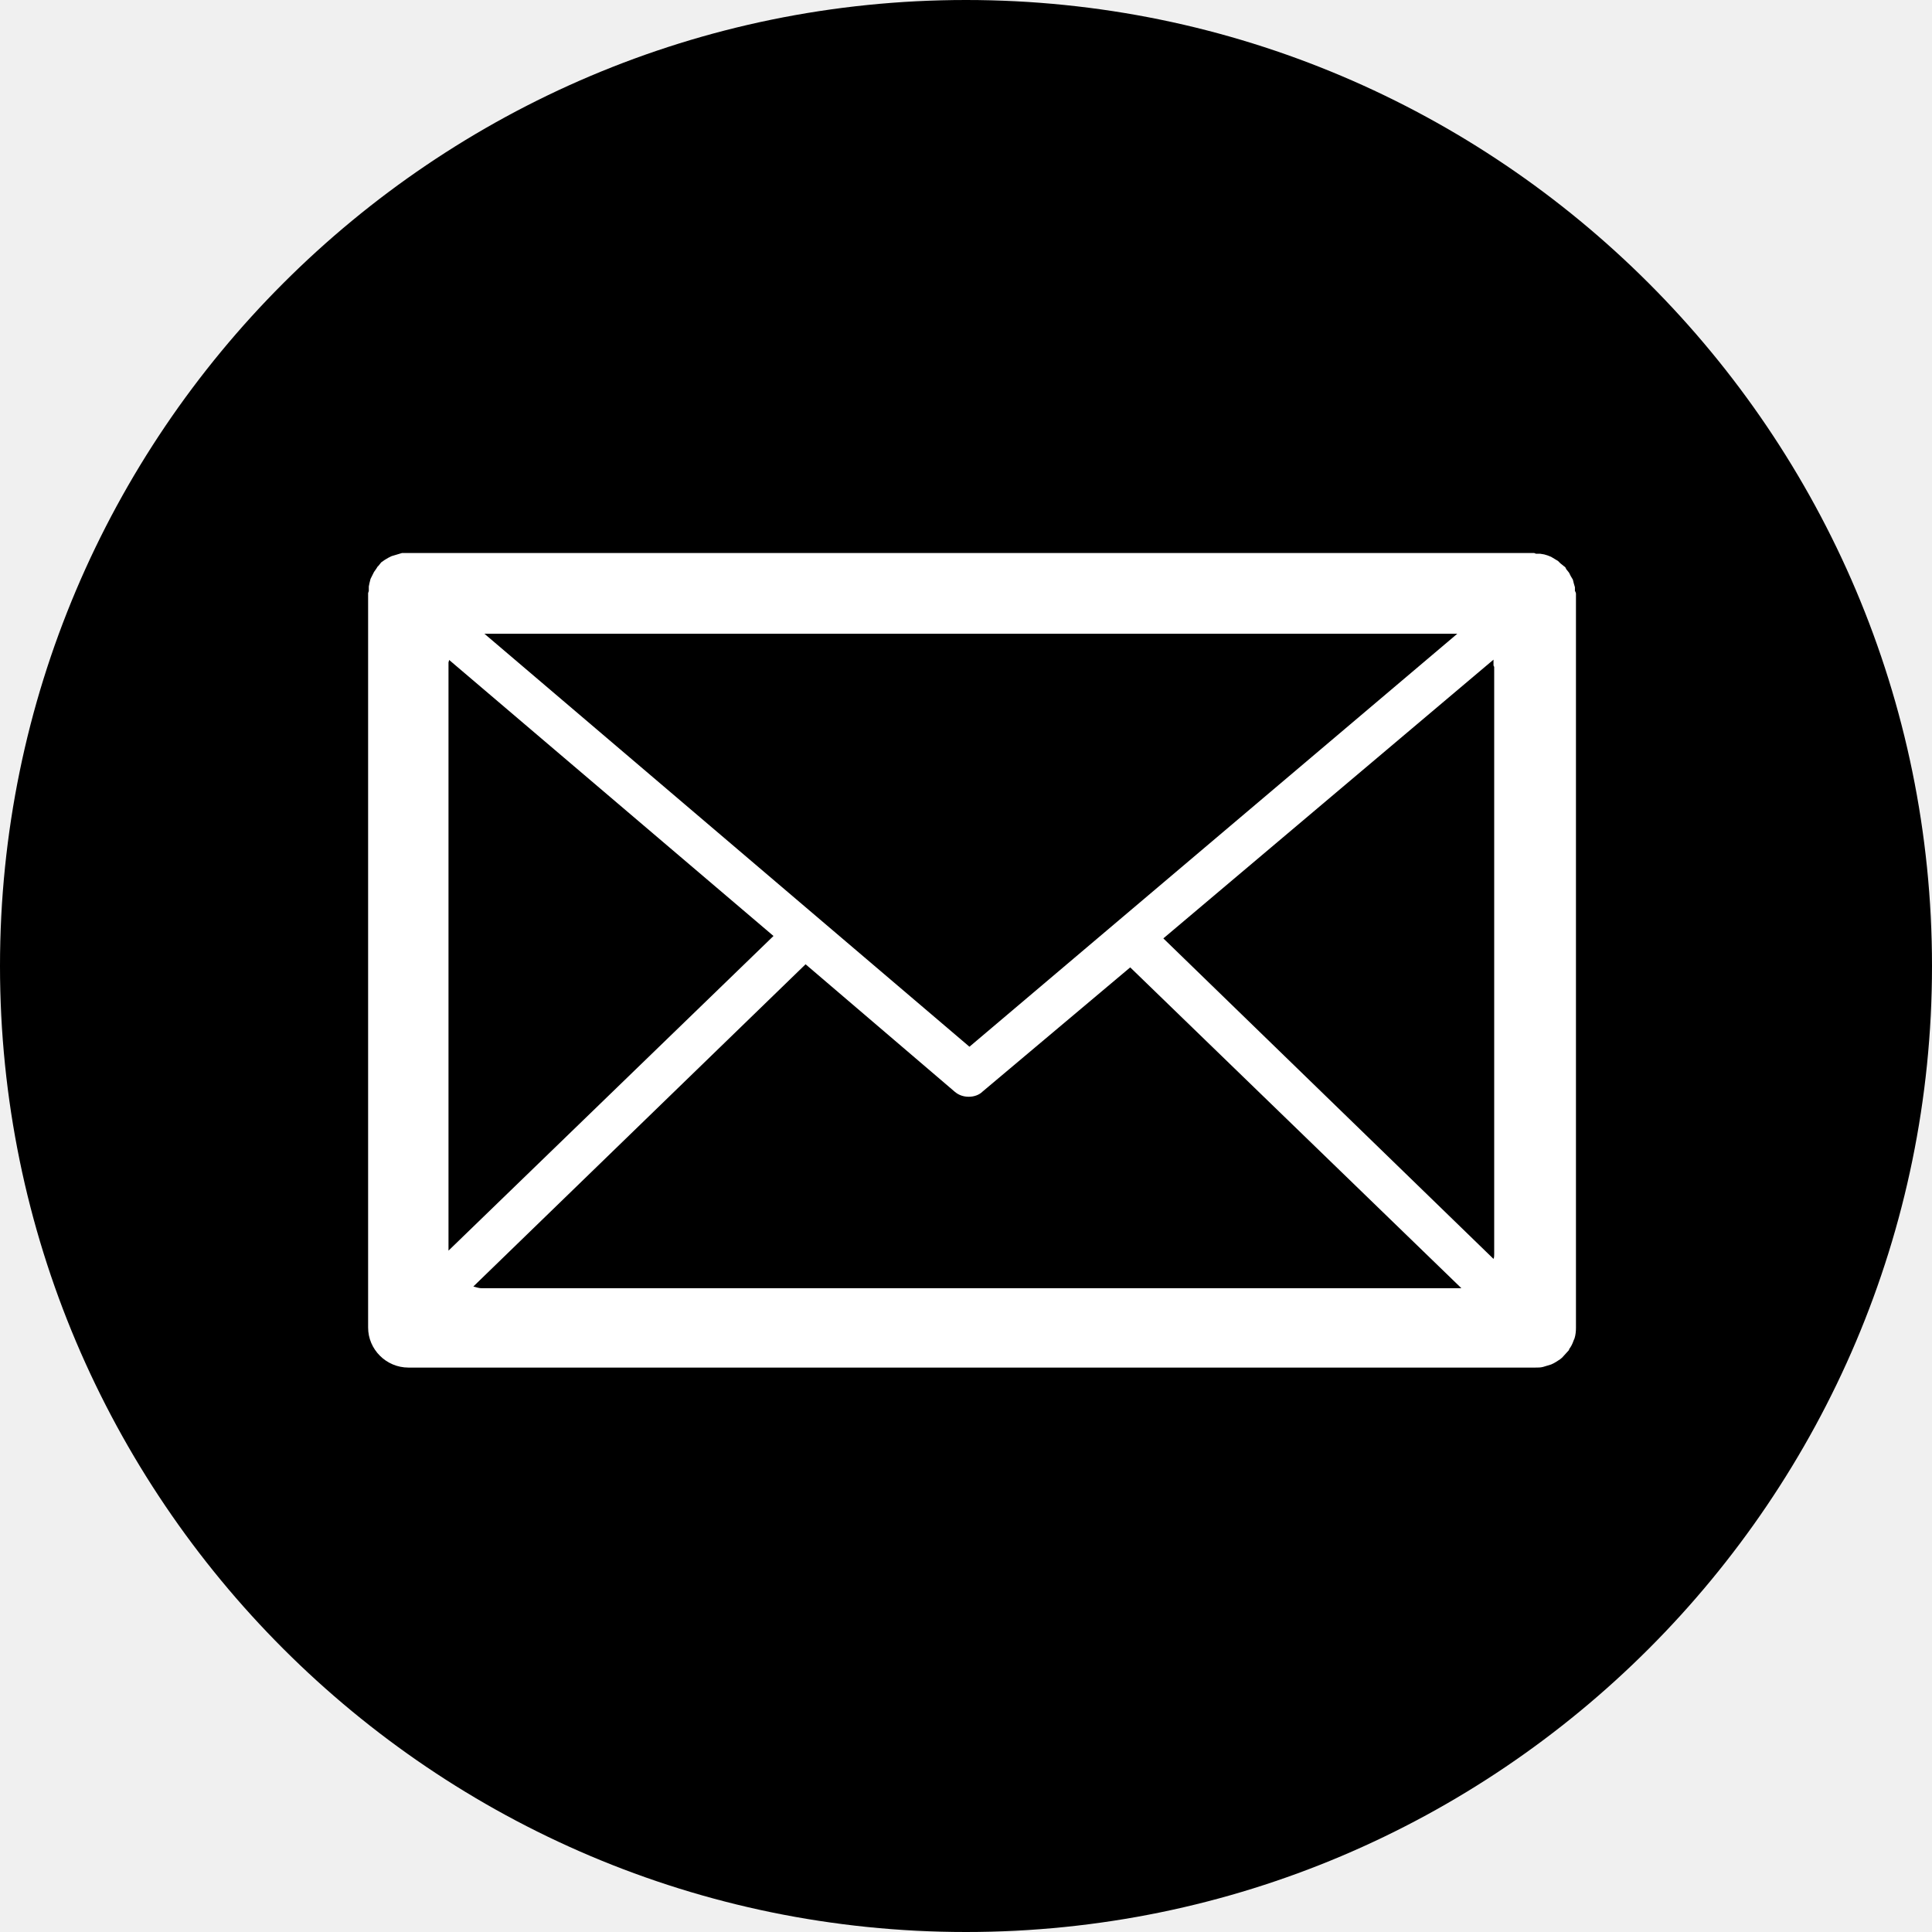
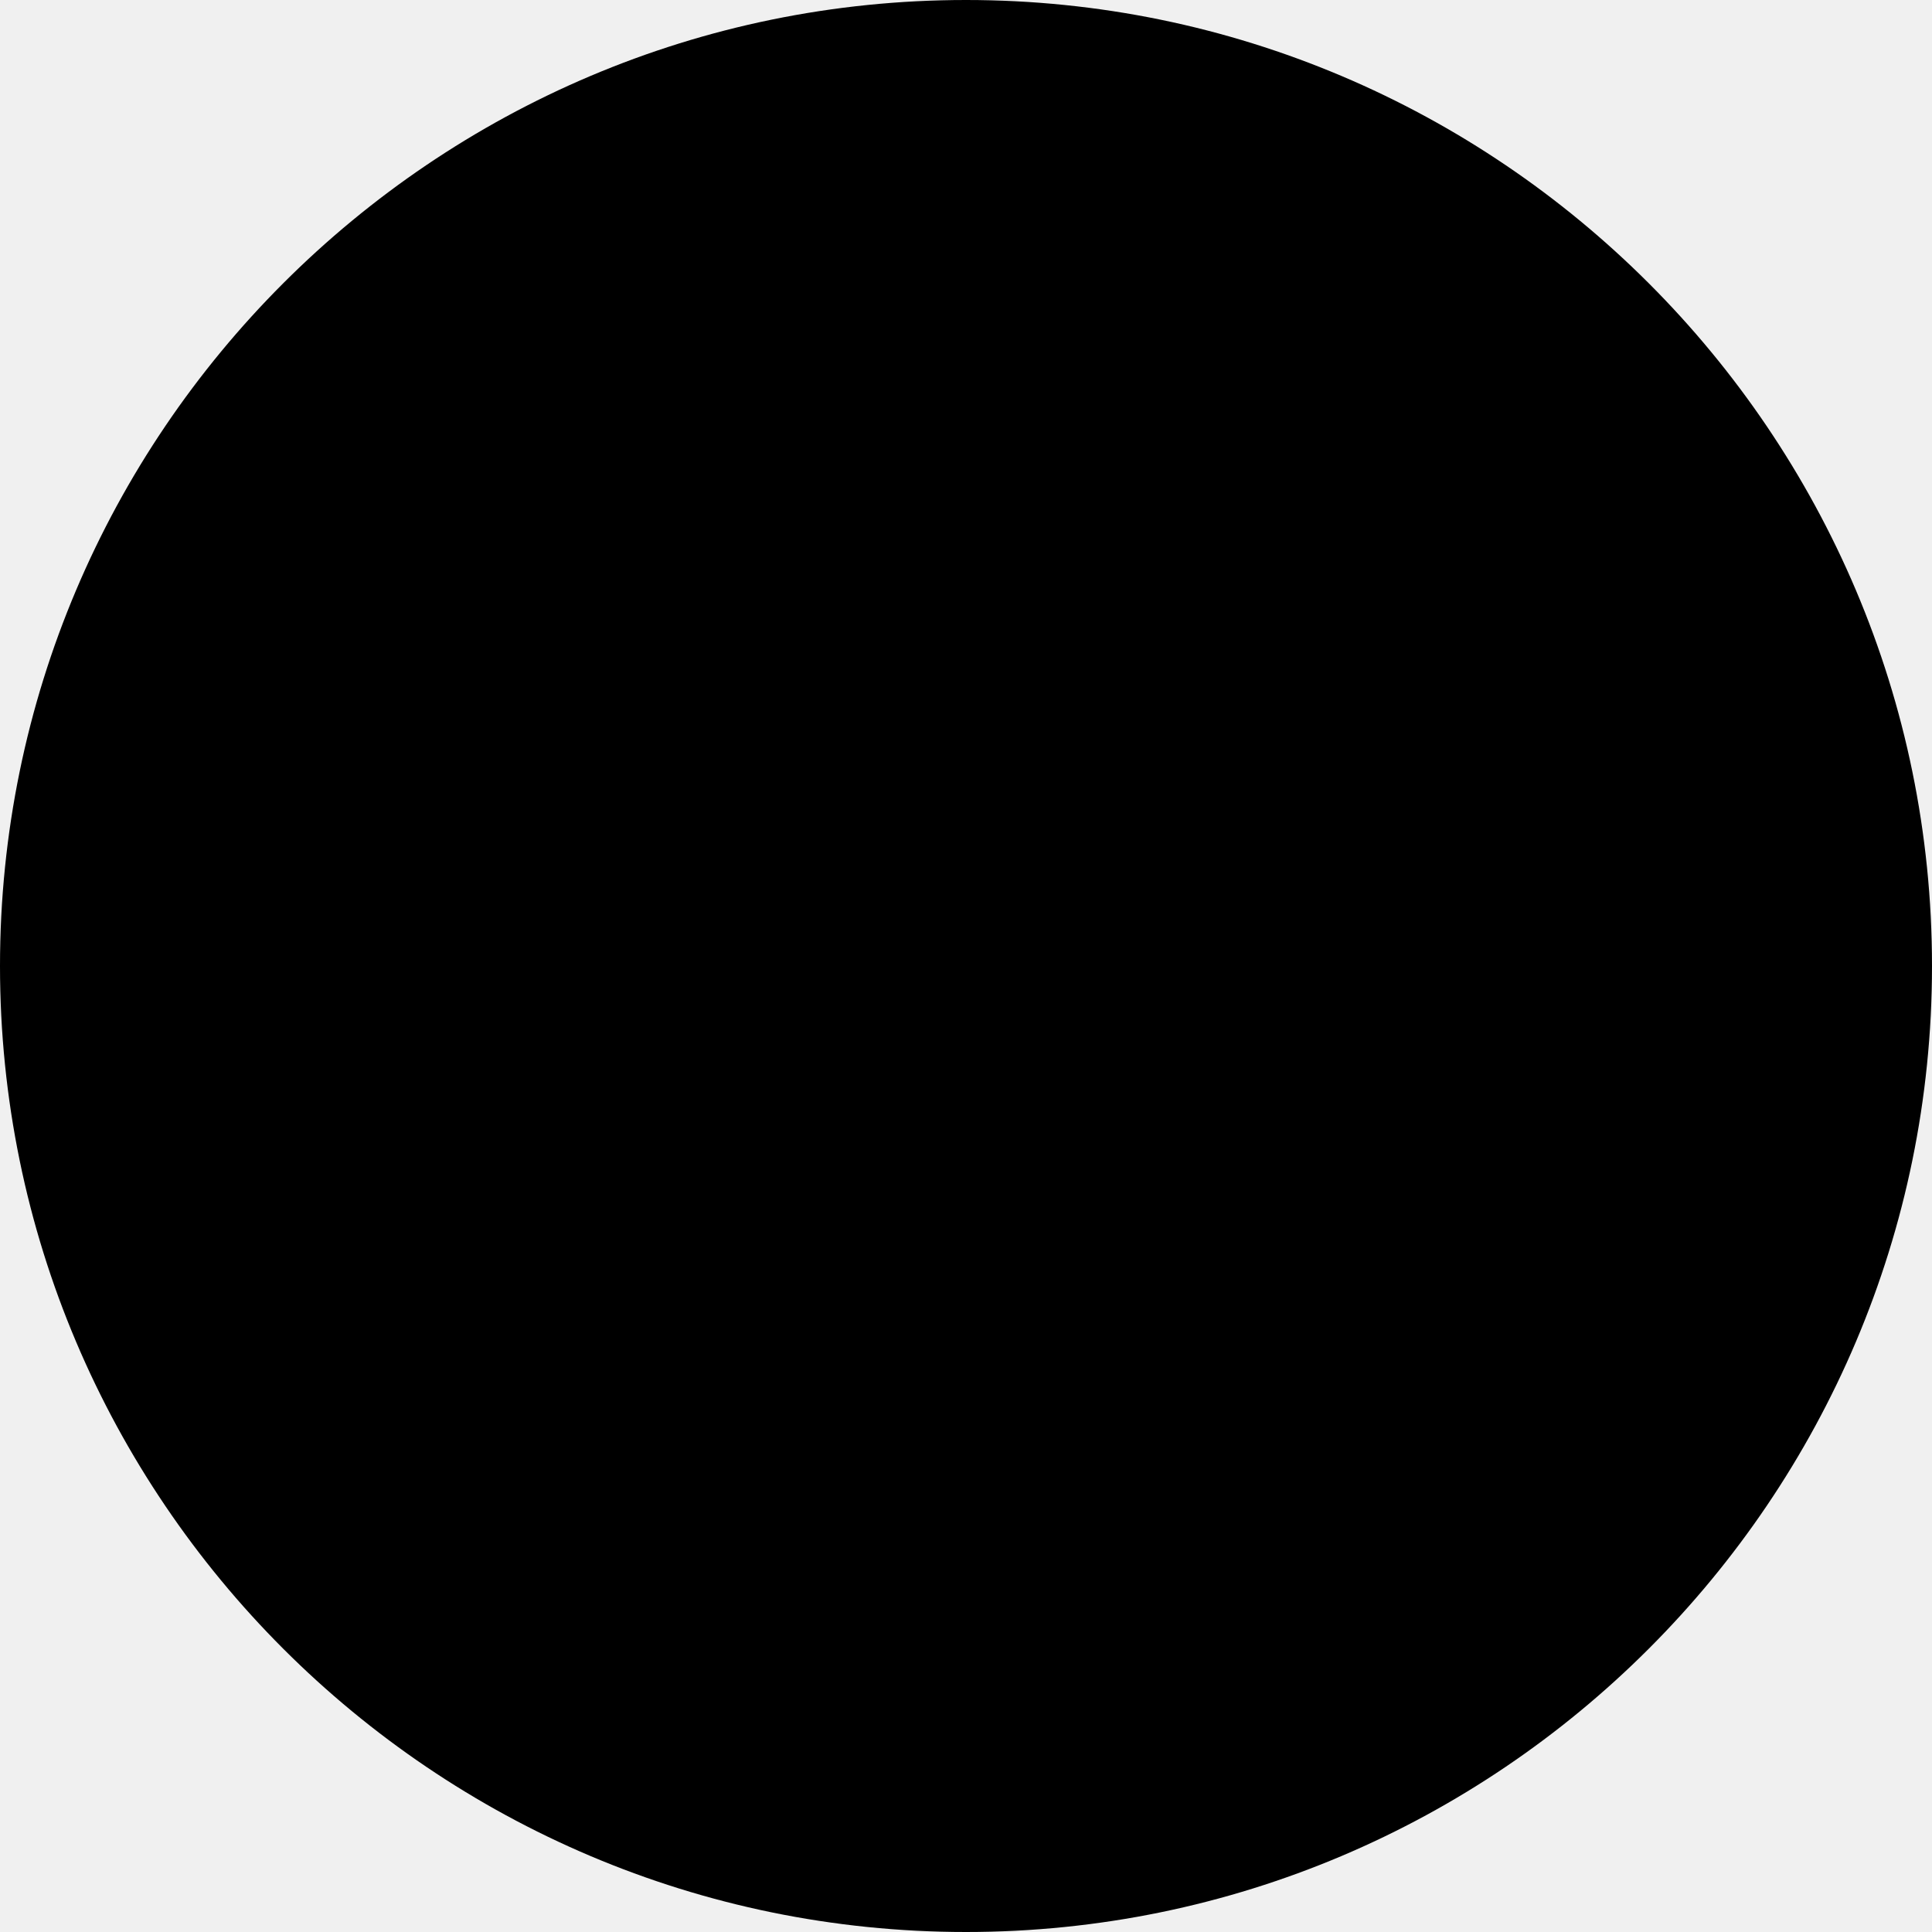
<svg xmlns="http://www.w3.org/2000/svg" width="56" height="56" viewBox="0 0 56 56">
-   <g fill="none">
-     <path fill="#000" d="M28 0C12.56 0 0 12.56 0 28s12.56 28 28 28 28-12.56 28-28S43.44 0 28 0" />
-     <path fill="#FFF" d="M45.65 17.14v-.12l-.03-.1-.03-.12-.06-.1-.05-.1-.08-.1-.03-.06-.04-.03-.1-.08-.07-.07-.1-.06-.1-.06-.1-.04-.1-.03-.12-.02h-.12l-.05-.02H11.65l-.1.03-.1.03-.1.03-.1.05-.1.06-.1.07-.08.1-.03.03-.03.05-.07.1-.05.1-.05.1-.03.12-.02.1v.13l-.02.06V38.48c0 .63.52 1.16 1.17 1.16H44.5c.08 0 .16 0 .23-.02l.23-.07c.1-.04.18-.1.26-.15l.06-.05.2-.22v-.02c.06-.08.1-.16.13-.25l.03-.07c.03-.1.04-.2.04-.3V17.2l-.02-.06zM33.72 27.2l9.57-8.08v.17l.02.04v17.02c0 .05 0 .1-.02.14l-9.58-9.3zM13 36.27V19.2l.02-.07 9.4 8-9.43 9.13zm1.04-17.9h28.2L28.1 30.34 14.03 18.36zm-.08 18.97c-.08 0-.16-.03-.24-.05l9.63-9.34 4.33 3.7c.12.1.26.14.4.14.15 0 .3-.05.4-.15l4.28-3.6 9.6 9.3h-28.4z" />
-   </g>
+   <path d="M28 0C12.56 0 0 12.56 0 28s12.56 28 28 28 28-12.56 28-28S43.44 0 28 0" />
+   <path fill="currentColor" d="M45.65 17.14v-.12l-.03-.1-.03-.12-.06-.1-.05-.1-.08-.1-.03-.06-.04-.03-.1-.08-.07-.07-.1-.06-.1-.06-.1-.04-.1-.03-.12-.02h-.12l-.05-.02H11.65l-.1.03-.1.03-.1.03-.1.05-.1.06-.1.07-.08.1-.03.03-.03.05-.07.1-.05.1-.05.1-.03.12-.02.1v.13l-.02.06V38.48c0 .63.52 1.16 1.17 1.16H44.5c.08 0 .16 0 .23-.02l.23-.07c.1-.04.18-.1.26-.15l.06-.05.2-.22v-.02c.06-.08.1-.16.13-.25l.03-.07c.03-.1.04-.2.04-.3V17.2l-.02-.06zM33.72 27.2l9.57-8.08v.17l.02.04v17.02c0 .05 0 .1-.02.14l-9.58-9.3zM13 36.27V19.2l.02-.07 9.4 8-9.43 9.13zm1.04-17.9h28.2L28.1 30.34 14.03 18.36zm-.08 18.97c-.08 0-.16-.03-.24-.05l9.63-9.34 4.33 3.7c.12.1.26.14.4.14.15 0 .3-.05.4-.15l4.28-3.6 9.6 9.3h-28.4z" />
</svg>
